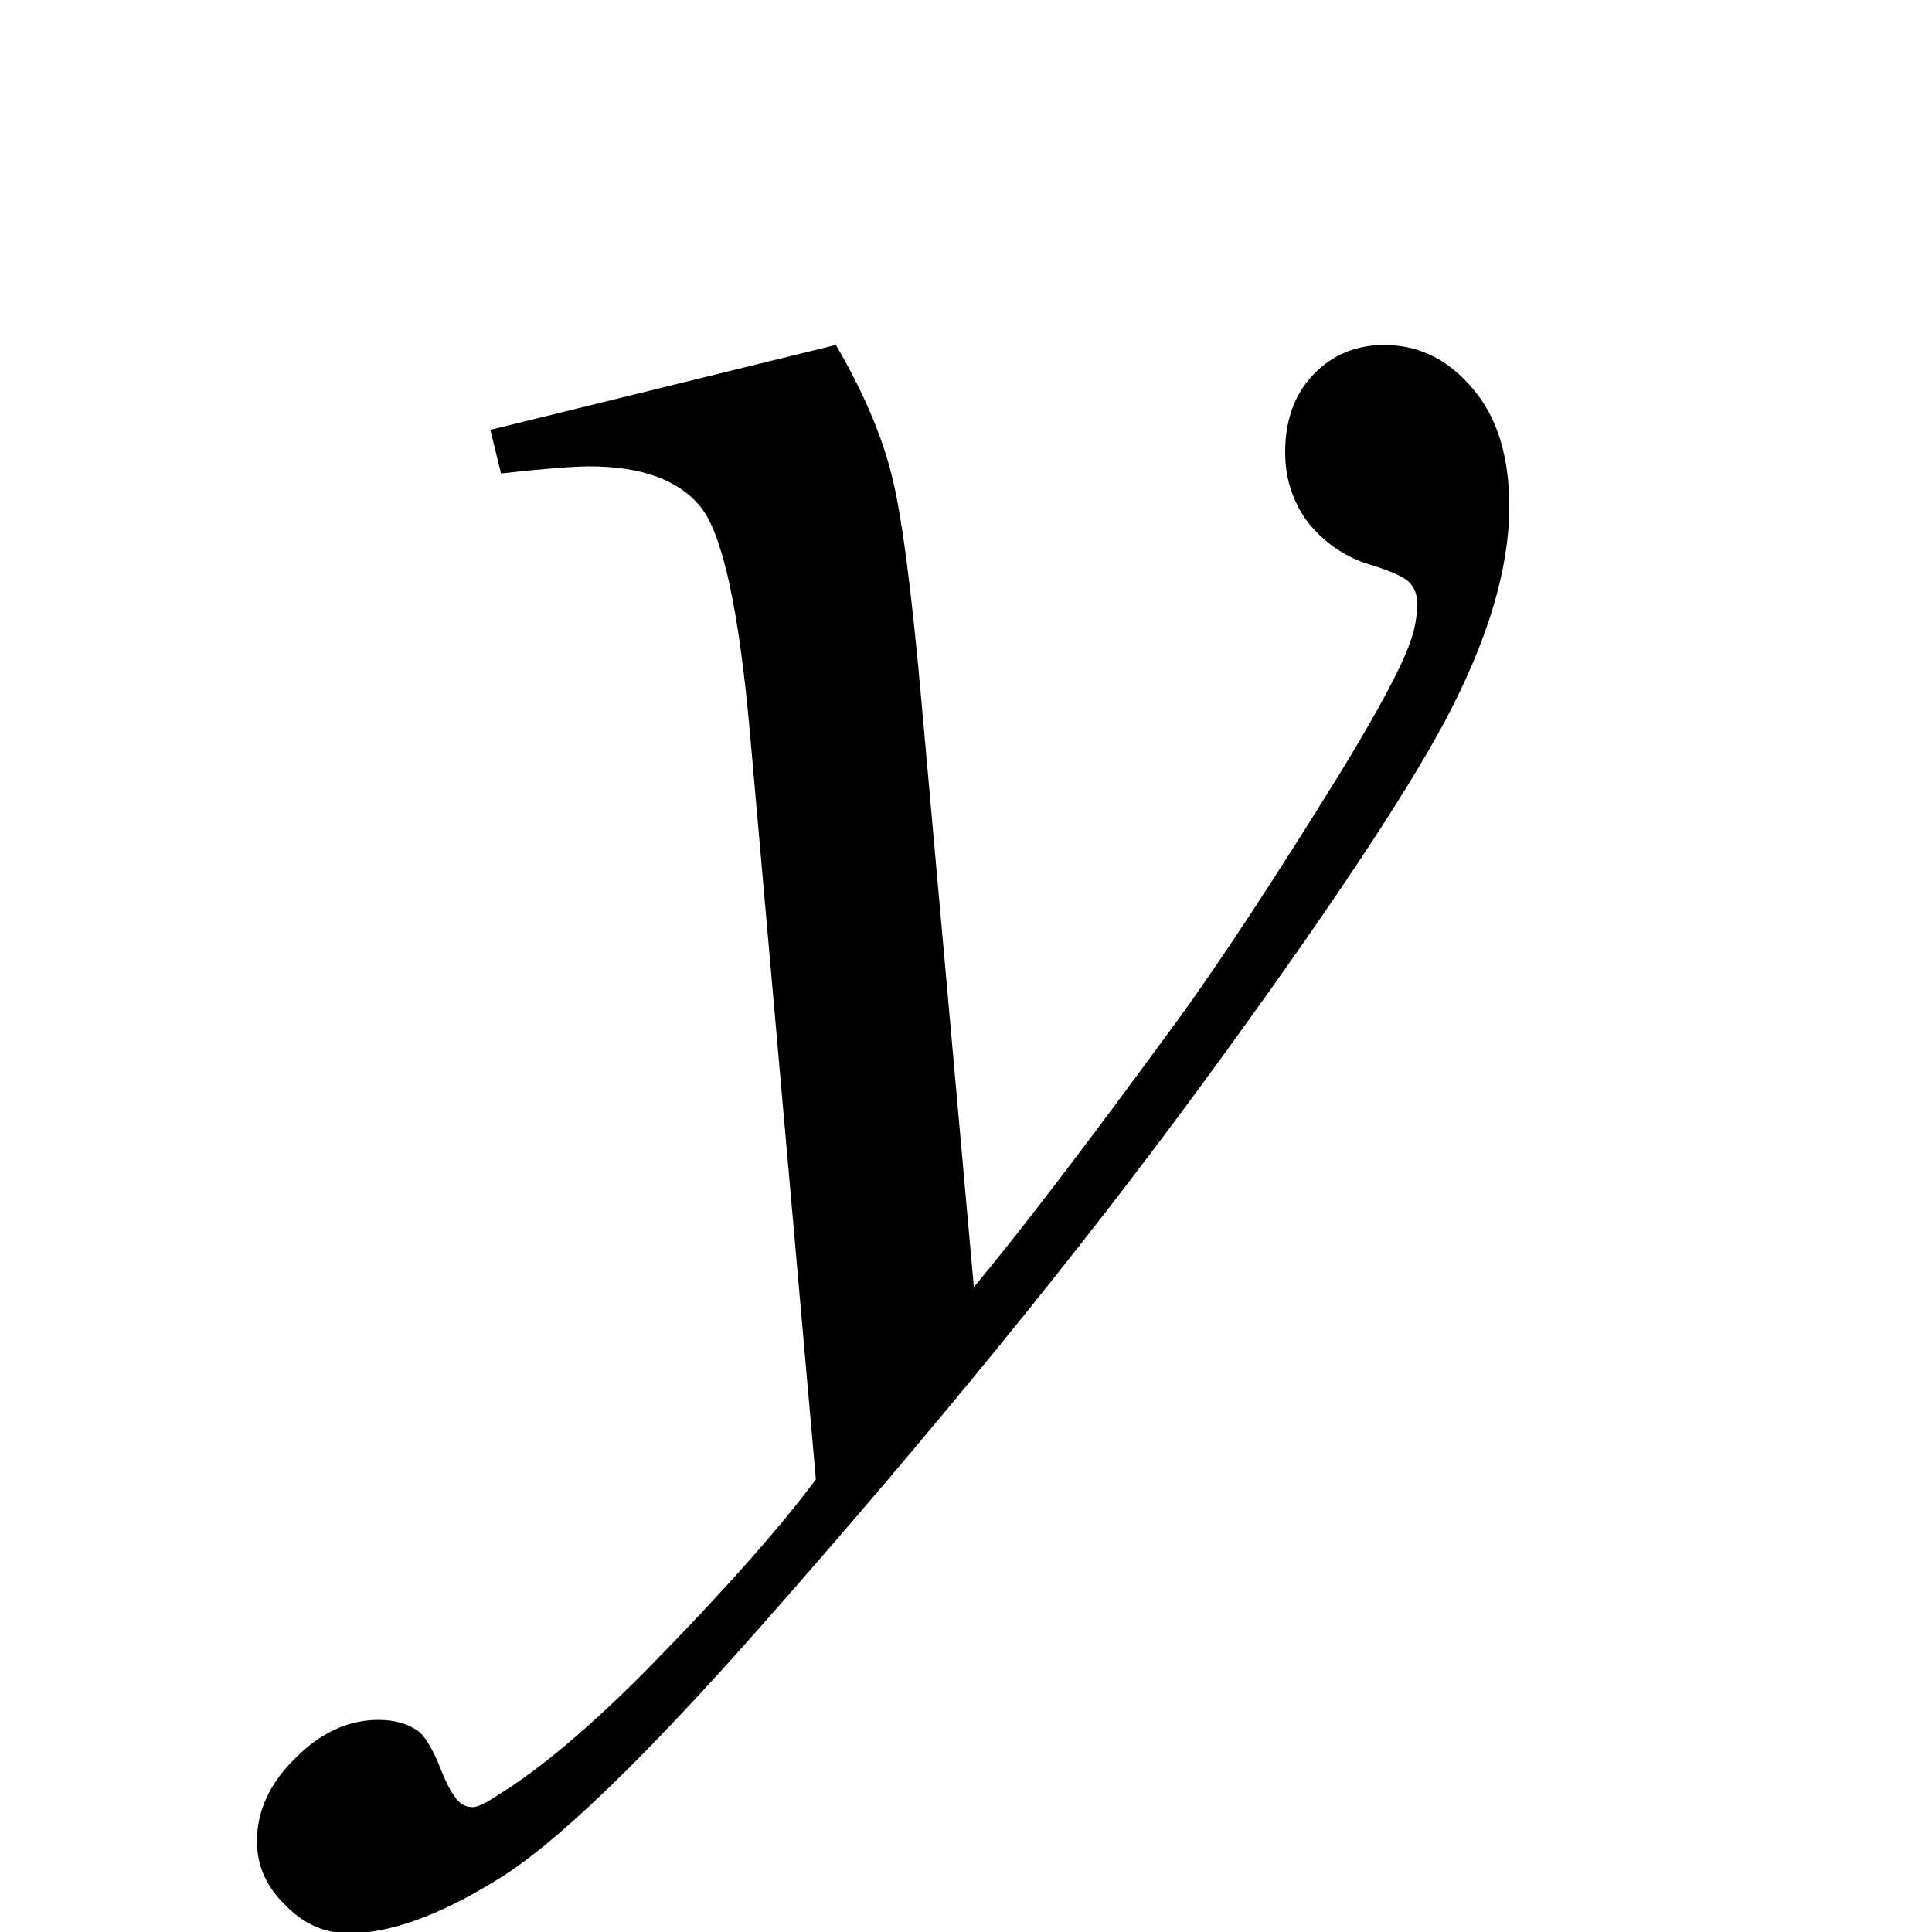
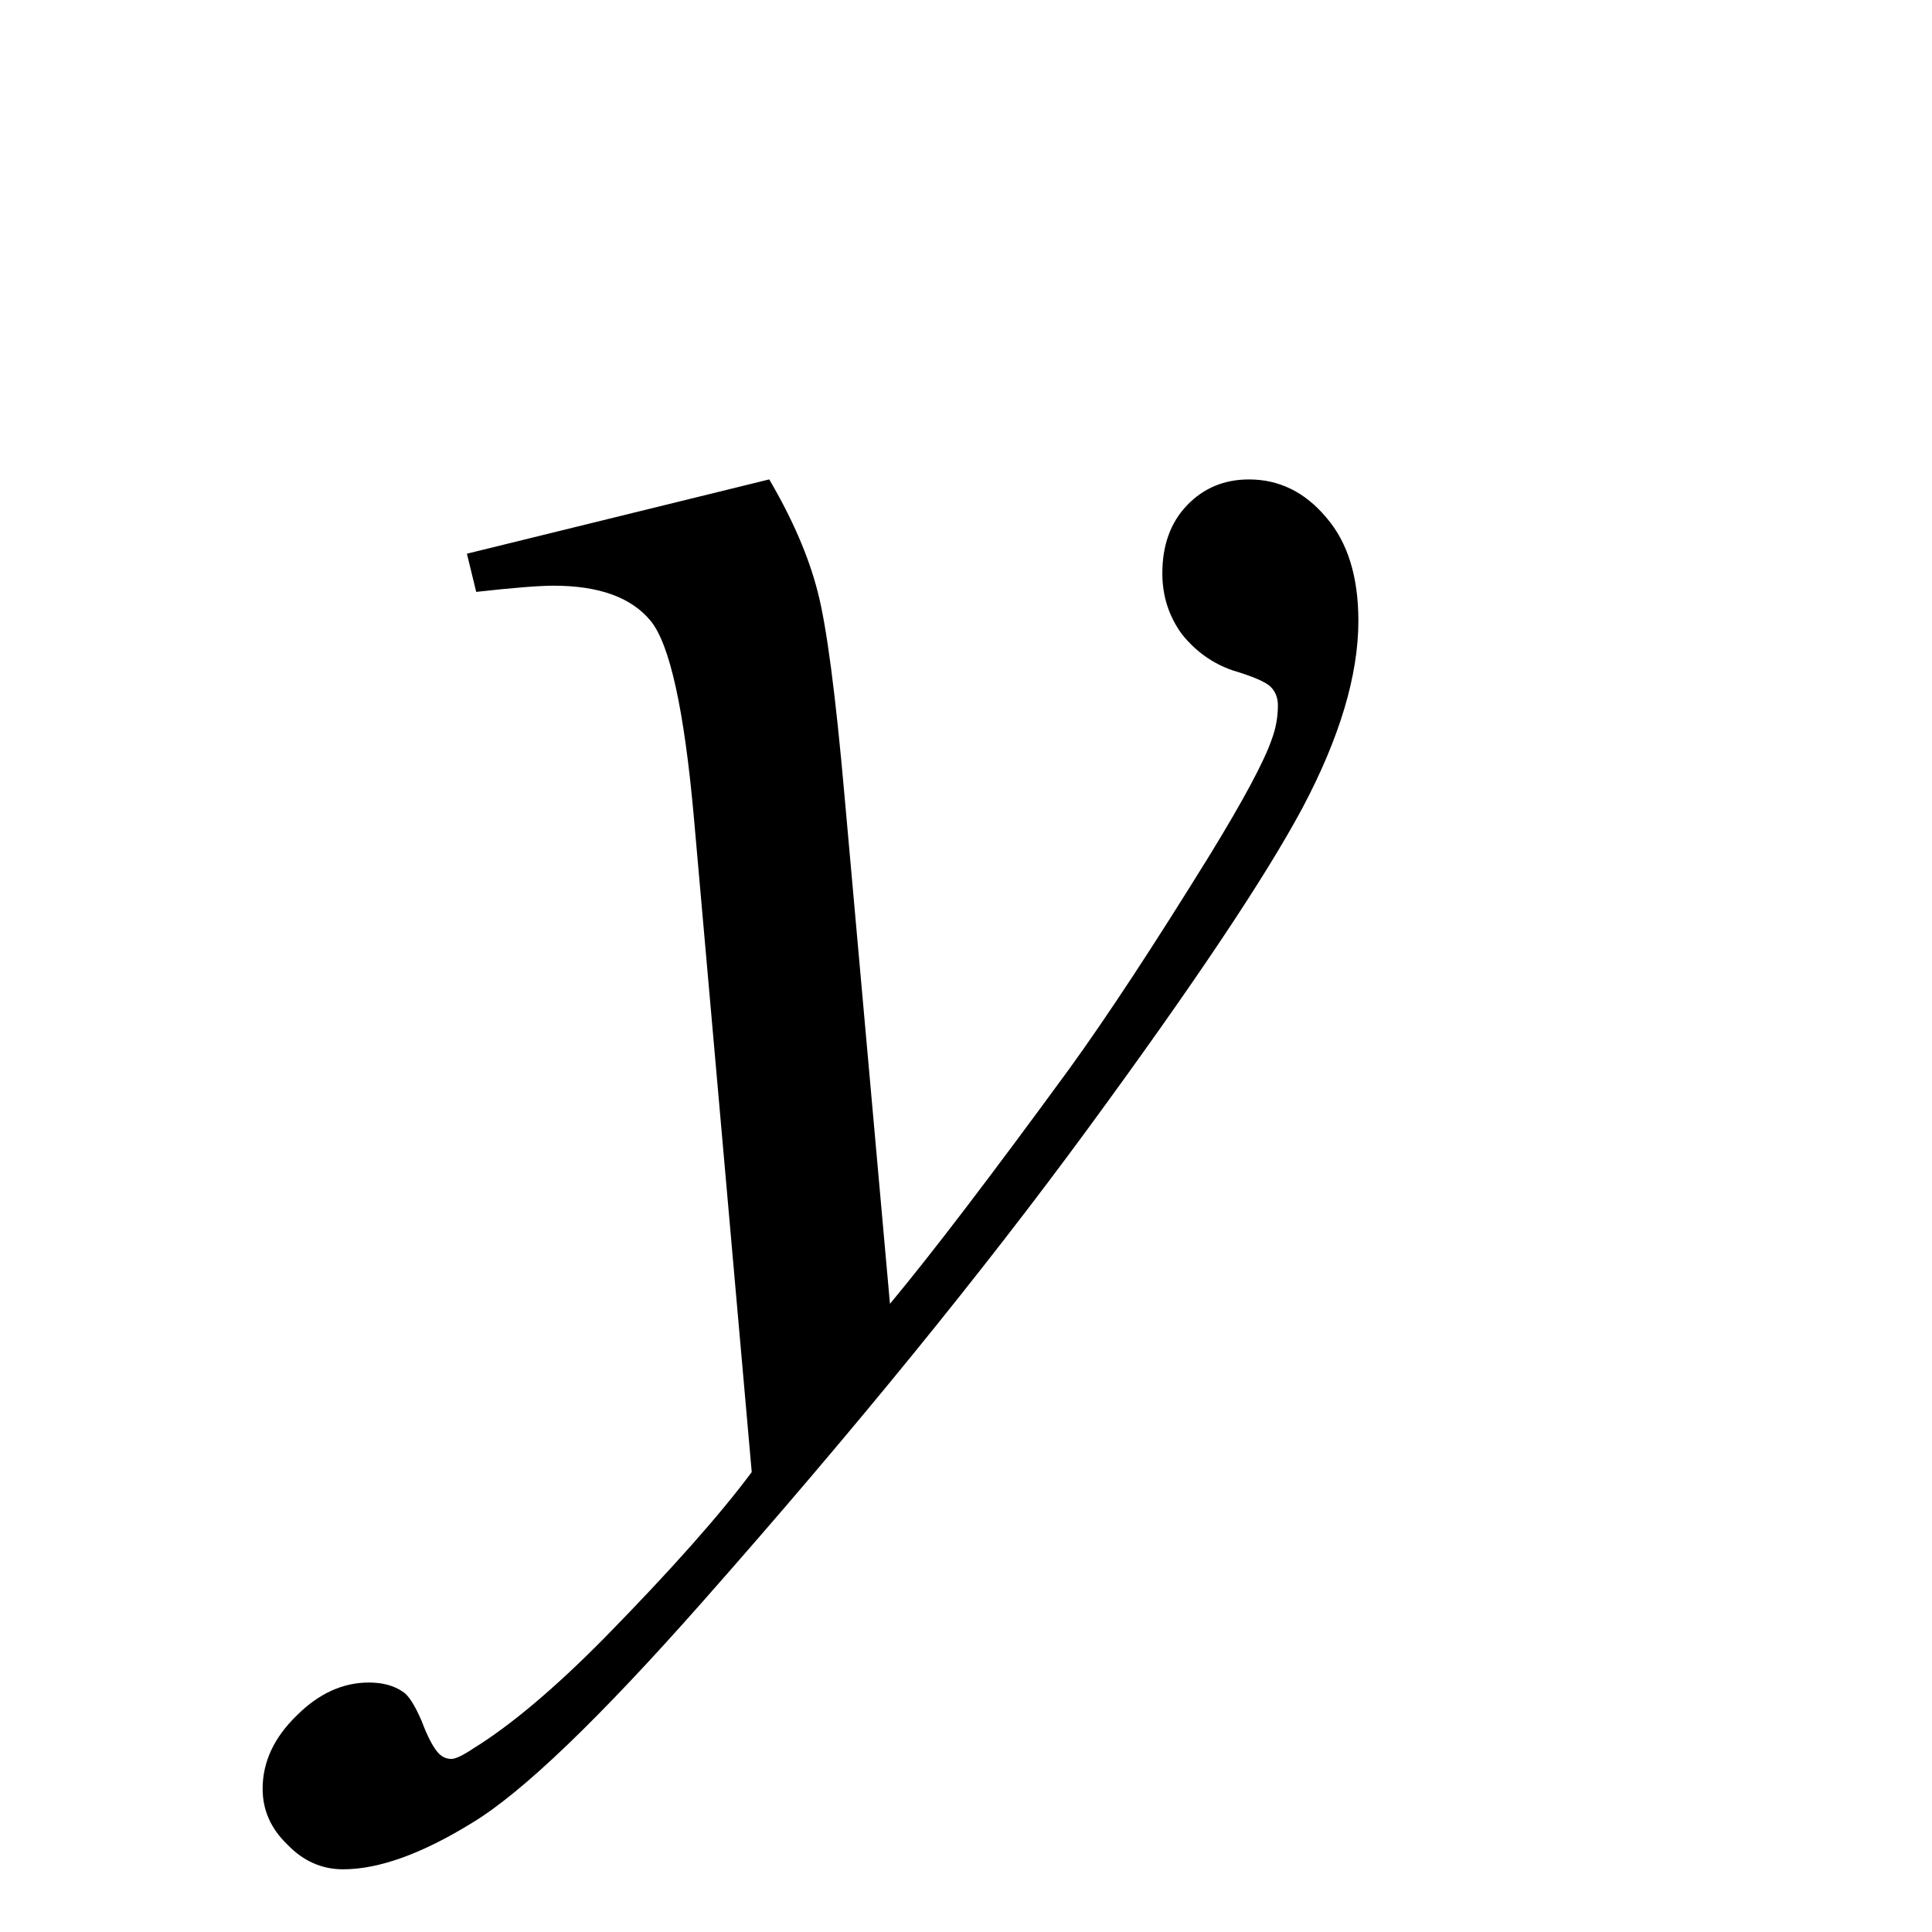
<svg xmlns="http://www.w3.org/2000/svg" width="64" height="64" viewBox="0 0 64 64" id="svg4703" version="1.1">
  <defs id="defs4705" />
-   <g id="layer2">
-     <g id="text4149" style="font-style:normal;font-weight:normal;font-size:30px;line-height:125%;font-family:sans-serif;letter-spacing:0px;word-spacing:0px;fill:#000000;fill-opacity:1;stroke:none;stroke-width:1px;stroke-linecap:butt;stroke-linejoin:miter;stroke-opacity:1">
-       <path id="path11" style="font-style:italic;font-variant:normal;font-weight:normal;font-stretch:normal;font-size:80px;font-family:'Times New Roman';-inkscape-font-specification:'Times New Roman, Italic'" d="m 27.689,11.428 q 1.328,2.266 1.836,4.258 0.508,1.953 1.016,7.734 l 1.719,19.219 q 2.344,-2.812 6.797,-8.906 2.148,-2.969 5.312,-8.086 1.914,-3.125 2.344,-4.375 0.234,-0.625 0.234,-1.289 0,-0.43 -0.273,-0.703 -0.273,-0.273 -1.445,-0.625 -1.133,-0.391 -1.914,-1.367 -0.742,-1.016 -0.742,-2.305 0,-1.602 0.938,-2.578 0.938,-0.977 2.344,-0.977 1.719,0 2.93,1.445 1.211,1.406 1.211,3.906 0,3.086 -2.109,7.07 -2.109,3.945 -8.125,12.148 -6.016,8.203 -14.57,17.891 -5.898,6.68 -8.75,8.398 -2.852,1.758 -4.883,1.758 -1.211,0 -2.109,-0.938 -0.938,-0.898 -0.938,-2.109 0,-1.523 1.289,-2.773 1.25,-1.25 2.734,-1.25 0.781,0 1.289,0.352 0.312,0.195 0.703,1.094 0.352,0.938 0.664,1.25 0.195,0.195 0.469,0.195 0.234,0 0.82,-0.391 2.148,-1.328 5,-4.219 3.75,-3.828 5.547,-6.25 l -2.188,-24.766 q -0.547,-6.133 -1.641,-7.461 -1.094,-1.328 -3.672,-1.328 -0.82,0 -2.93,0.234 l -0.352,-1.445 11.445,-2.812 z" />
-     </g>
+   <g id="text4135" style="font-style:normal;font-weight:normal;font-size:30px;line-height:125%;font-family:sans-serif;letter-spacing:0px;word-spacing:0px;fill:#000000;fill-opacity:1;stroke:none;stroke-width:1px;stroke-linecap:butt;stroke-linejoin:miter;stroke-opacity:1">
+     <path id="path4140" style="font-style:italic;font-variant:normal;font-weight:normal;font-stretch:normal;font-size:70px;font-family:'Times New Roman';-inkscape-font-specification:'Times New Roman, Italic'" d="m 25.482,15.881 q 1.162,1.982 1.606,3.726 0.444,1.709 0.889,6.768 l 1.504,16.816 q 2.051,-2.461 5.947,-7.793 1.88,-2.598 4.648,-7.075 1.675,-2.734 2.051,-3.828 0.205,-0.547 0.205,-1.128 0,-0.376 -0.239,-0.615 -0.239,-0.239 -1.265,-0.547 -0.991,-0.342 -1.675,-1.196 -0.649,-0.889 -0.649,-2.017 0,-1.401 0.82,-2.256 0.82,-0.854 2.051,-0.854 1.504,0 2.563,1.265 1.06,1.23 1.06,3.418 0,2.7 -1.846,6.187 -1.846,3.452 -7.109,10.63 -5.264,7.178 -12.749,15.654 -5.161,5.845 -7.656,7.349 -2.495,1.538 -4.272,1.538 -1.06,0 -1.846,-0.82 -0.82,-0.786 -0.82,-1.846 0,-1.333 1.128,-2.427 1.094,-1.094 2.393,-1.094 0.684,0 1.128,0.308 0.273,0.171 0.615,0.957 0.308,0.82 0.581,1.094 0.171,0.171 0.41,0.171 0.205,0 0.718,-0.342 1.88,-1.162 4.375,-3.691 3.281,-3.35 4.854,-5.469 L 22.987,27.092 q -0.479,-5.366 -1.436,-6.528 -0.957,-1.162 -3.213,-1.162 -0.718,0 -2.563,0.205 l -0.308,-1.265 10.015,-2.461 z" />
  </g>
</svg>
